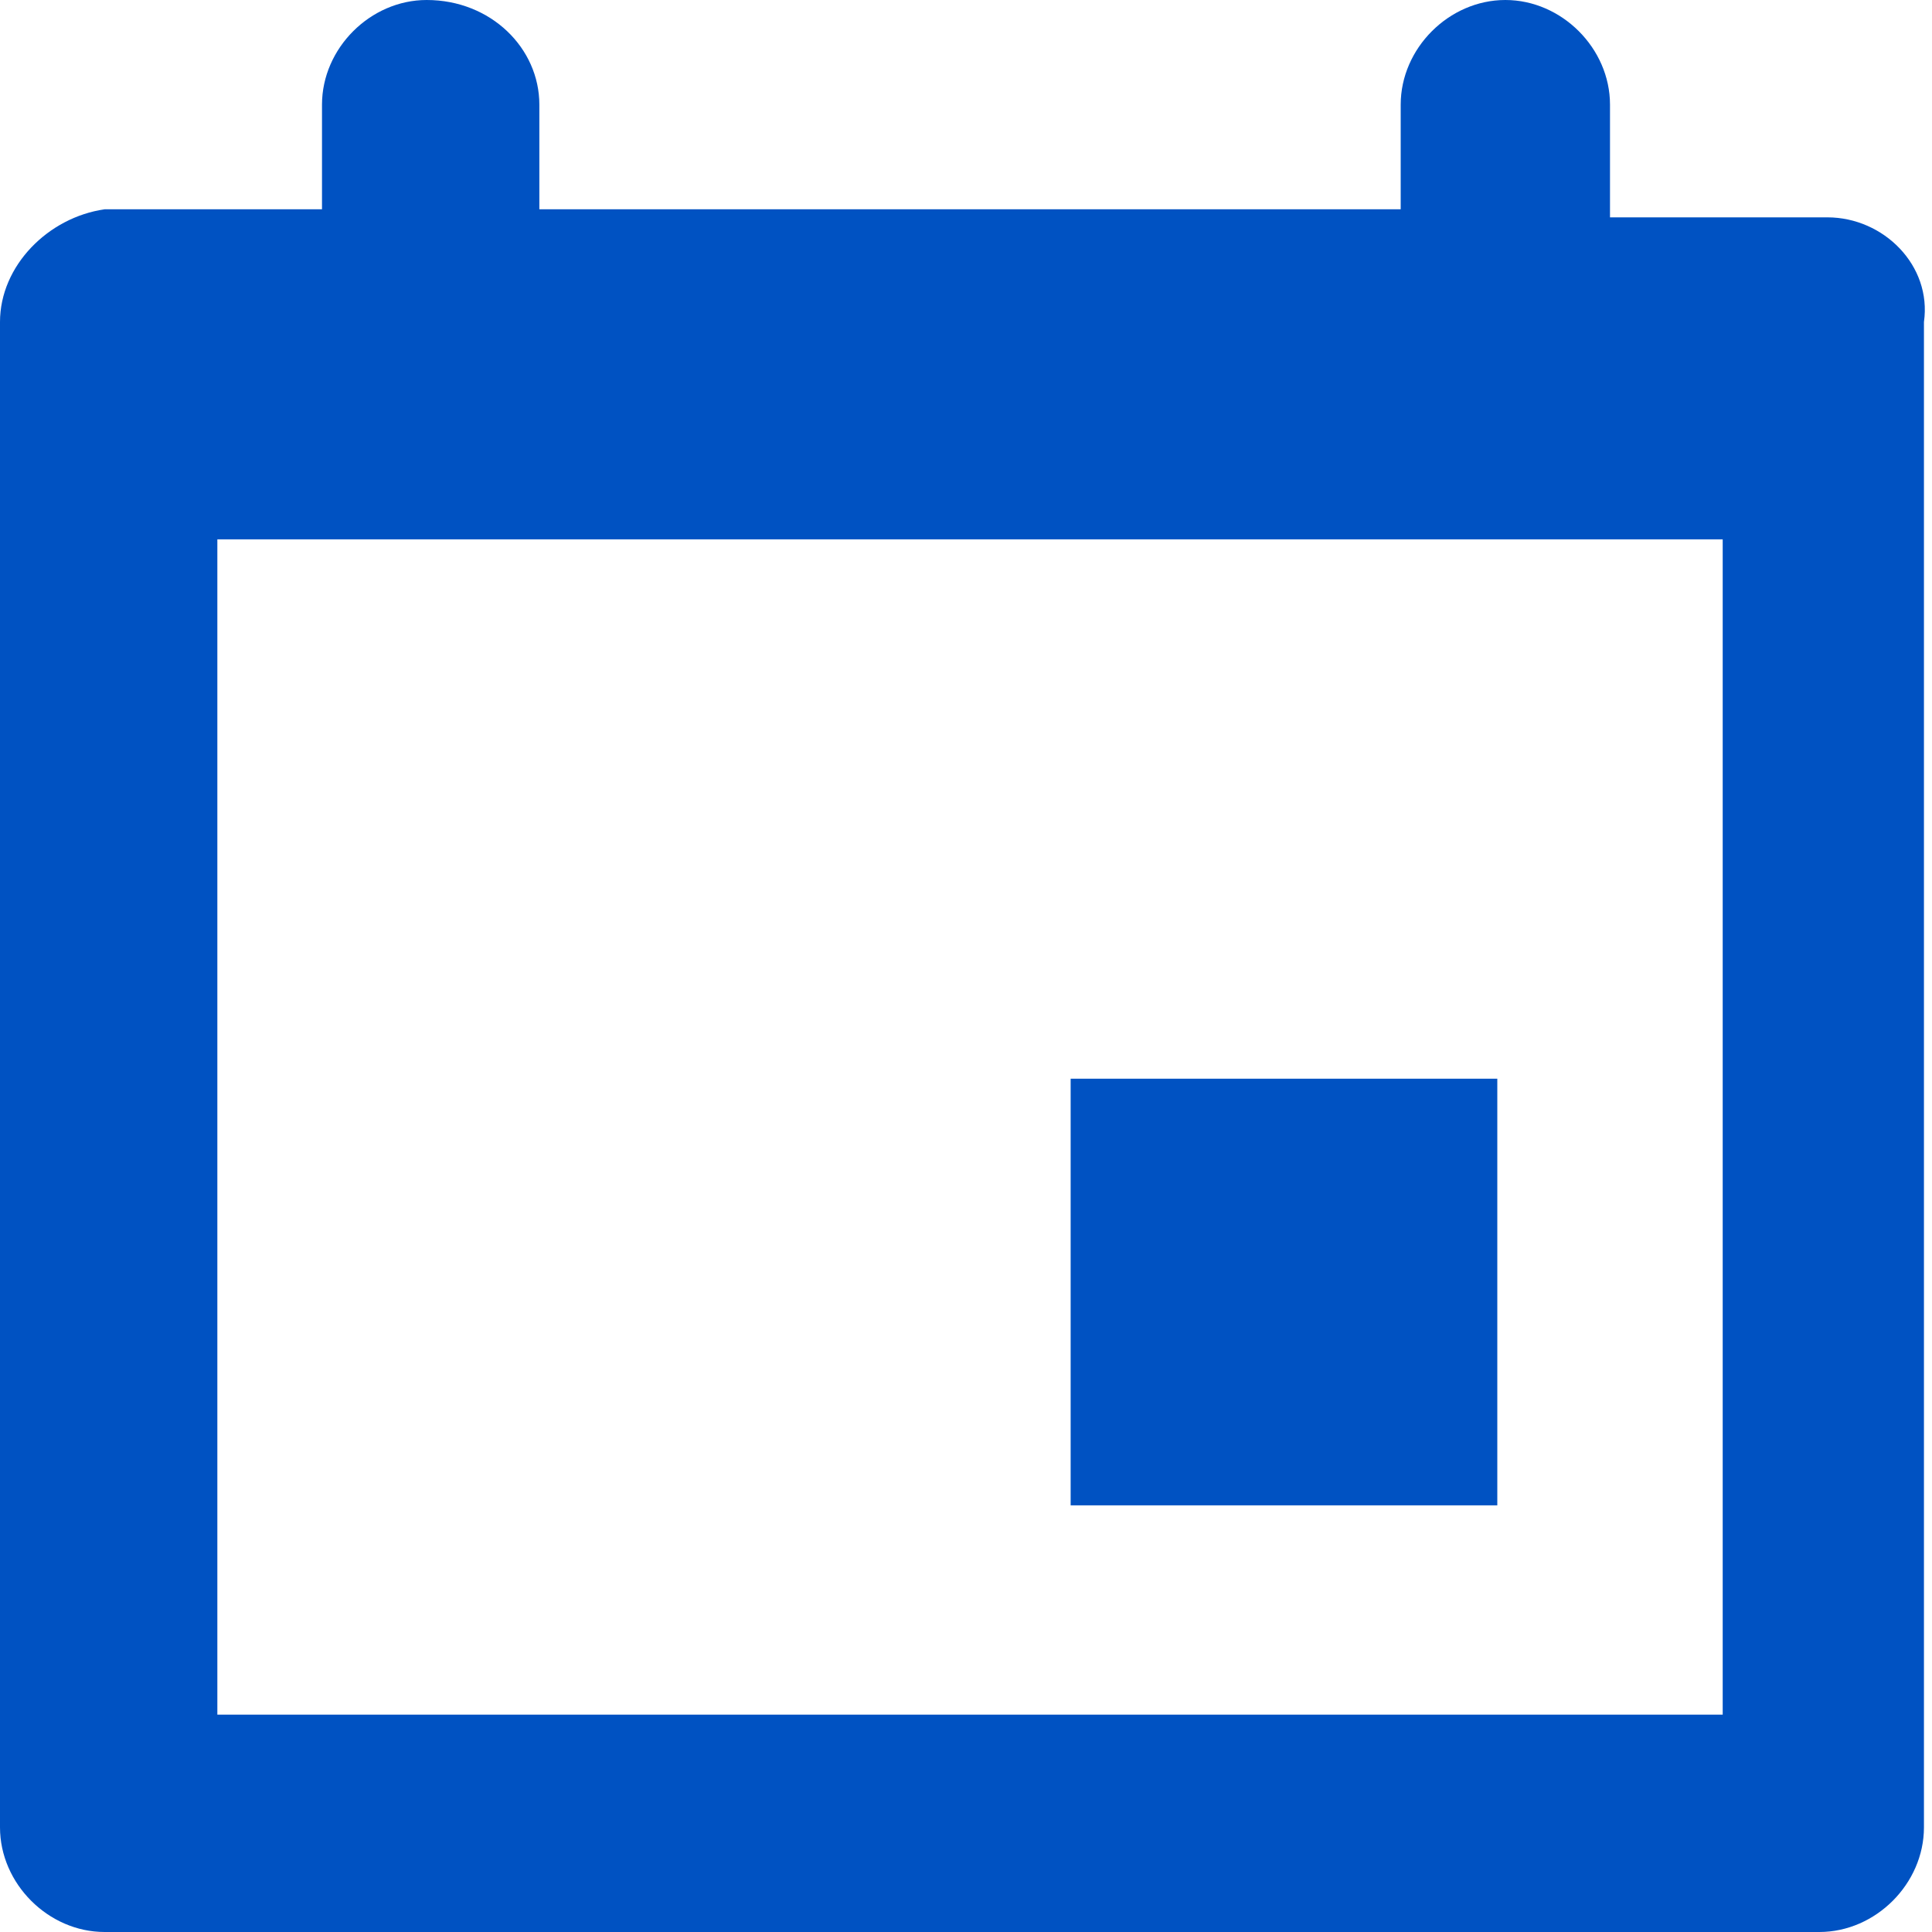
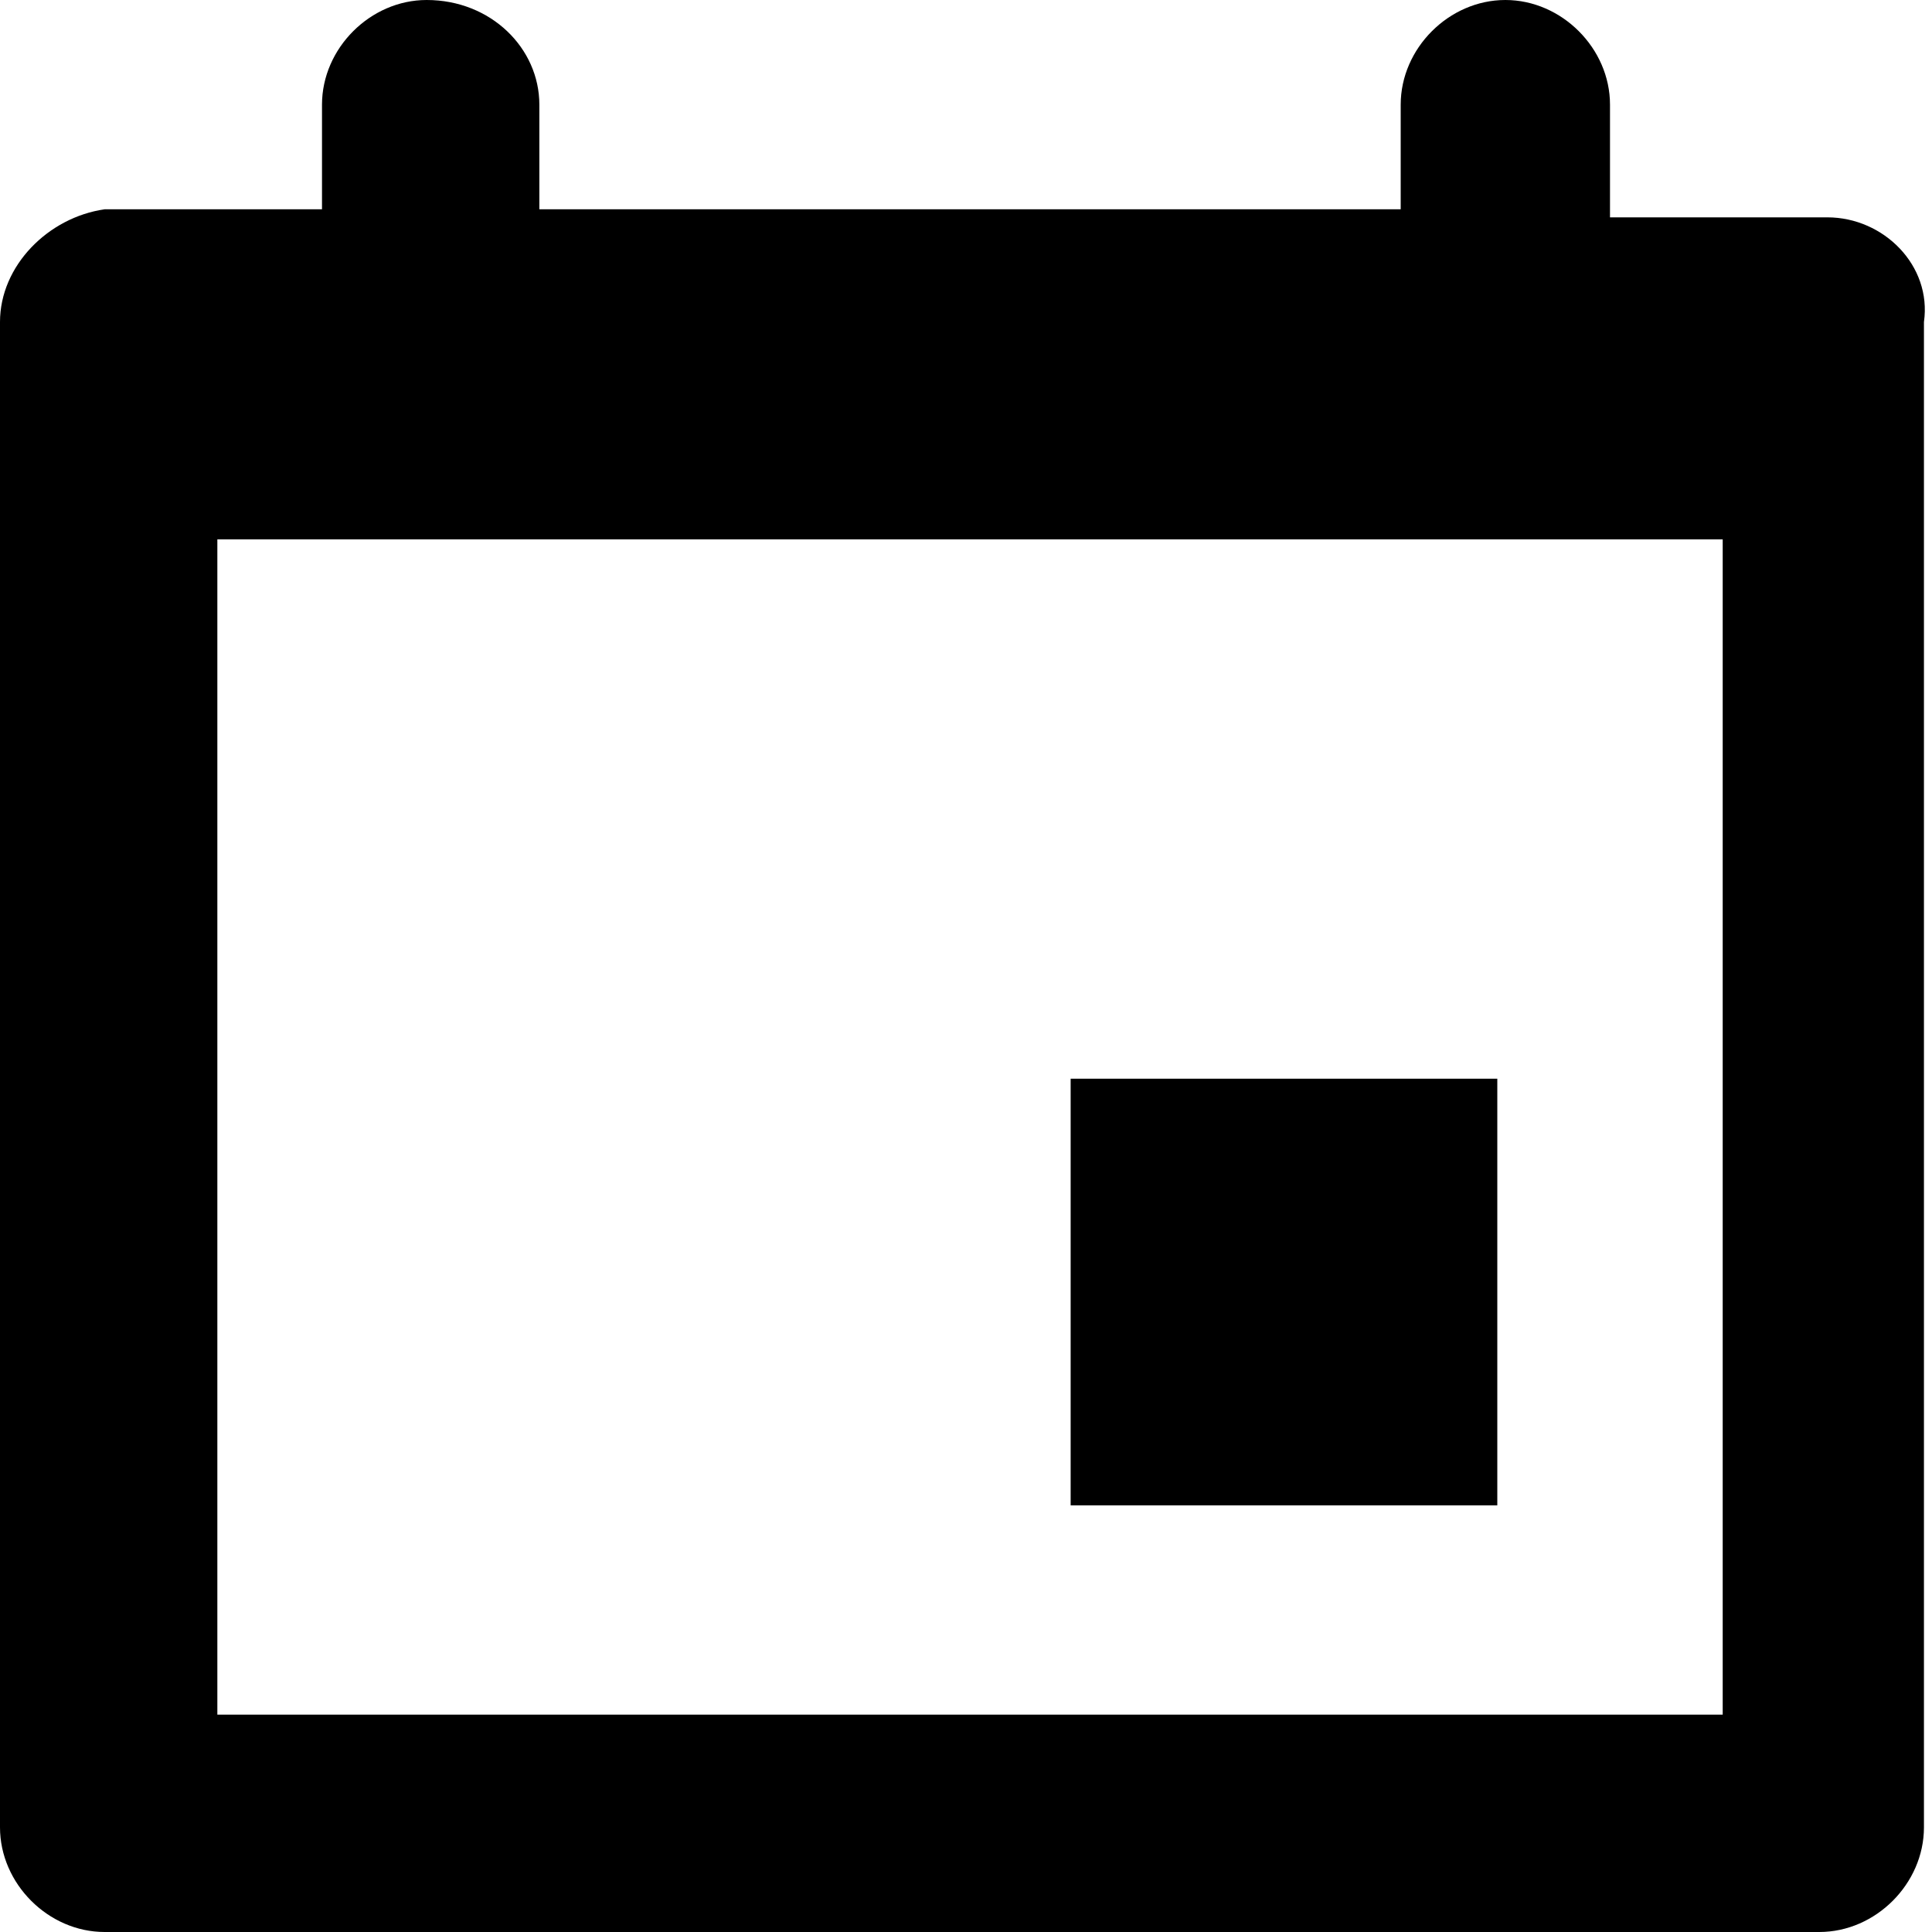
- <svg xmlns="http://www.w3.org/2000/svg" version="1.1" id="Layer_1" x="0px" y="0px" viewBox="0 0 24 24" style="enable-background:new 0 0 24 24;" xml:space="preserve">
-   <style type="text/css">
- 	.st0{fill:#0052C2;}
- 	.st1{fill:none;}
- </style>
-   <g>
-     <path class="st0" d="M22.7,2.7H20V1.3C20,0.6,19.4,0,18.7,0c-0.7,0-1.3,0.6-1.3,1.3v1.3H6.7V1.3C6.7,0.6,6.1,0,5.3,0   C4.6,0,4,0.6,4,1.3v1.3H1.3C0.6,2.7,0,3.3,0,4v18.7C0,23.4,0.6,24,1.3,24h21.3c0.7,0,1.3-0.6,1.3-1.3V4C24,3.3,23.4,2.7,22.7,2.7z    M21.3,21.3H2.7V6.7h18.7V21.3z" />
-     <rect x="13.3" y="13.4" class="st0" width="5.3" height="5.3" />
-   </g>
-   <rect class="st1" width="24" height="24" />
+ <svg xmlns="http://www.w3.org/2000/svg" viewBox="0 0 24 24">
+   <path d="M22.7,2.7H20V1.3C20,0.6,19.4,0,18.7,0c-0.7,0-1.3,0.6-1.3,1.3v1.3H6.7V1.3C6.7,0.6,6.1,0,5.3,0   C4.6,0,4,0.6,4,1.3v1.3H1.3C0.6,2.7,0,3.3,0,4v18.7C0,23.4,0.6,24,1.3,24h21.3c0.7,0,1.3-0.6,1.3-1.3V4C24,3.3,23.4,2.7,22.7,2.7z     M21.3,21.3H2.7V6.7h18.7V21.3z" />
+   <rect x="13.3" y="13.4" width="5.3" height="5.3" />
</svg>
